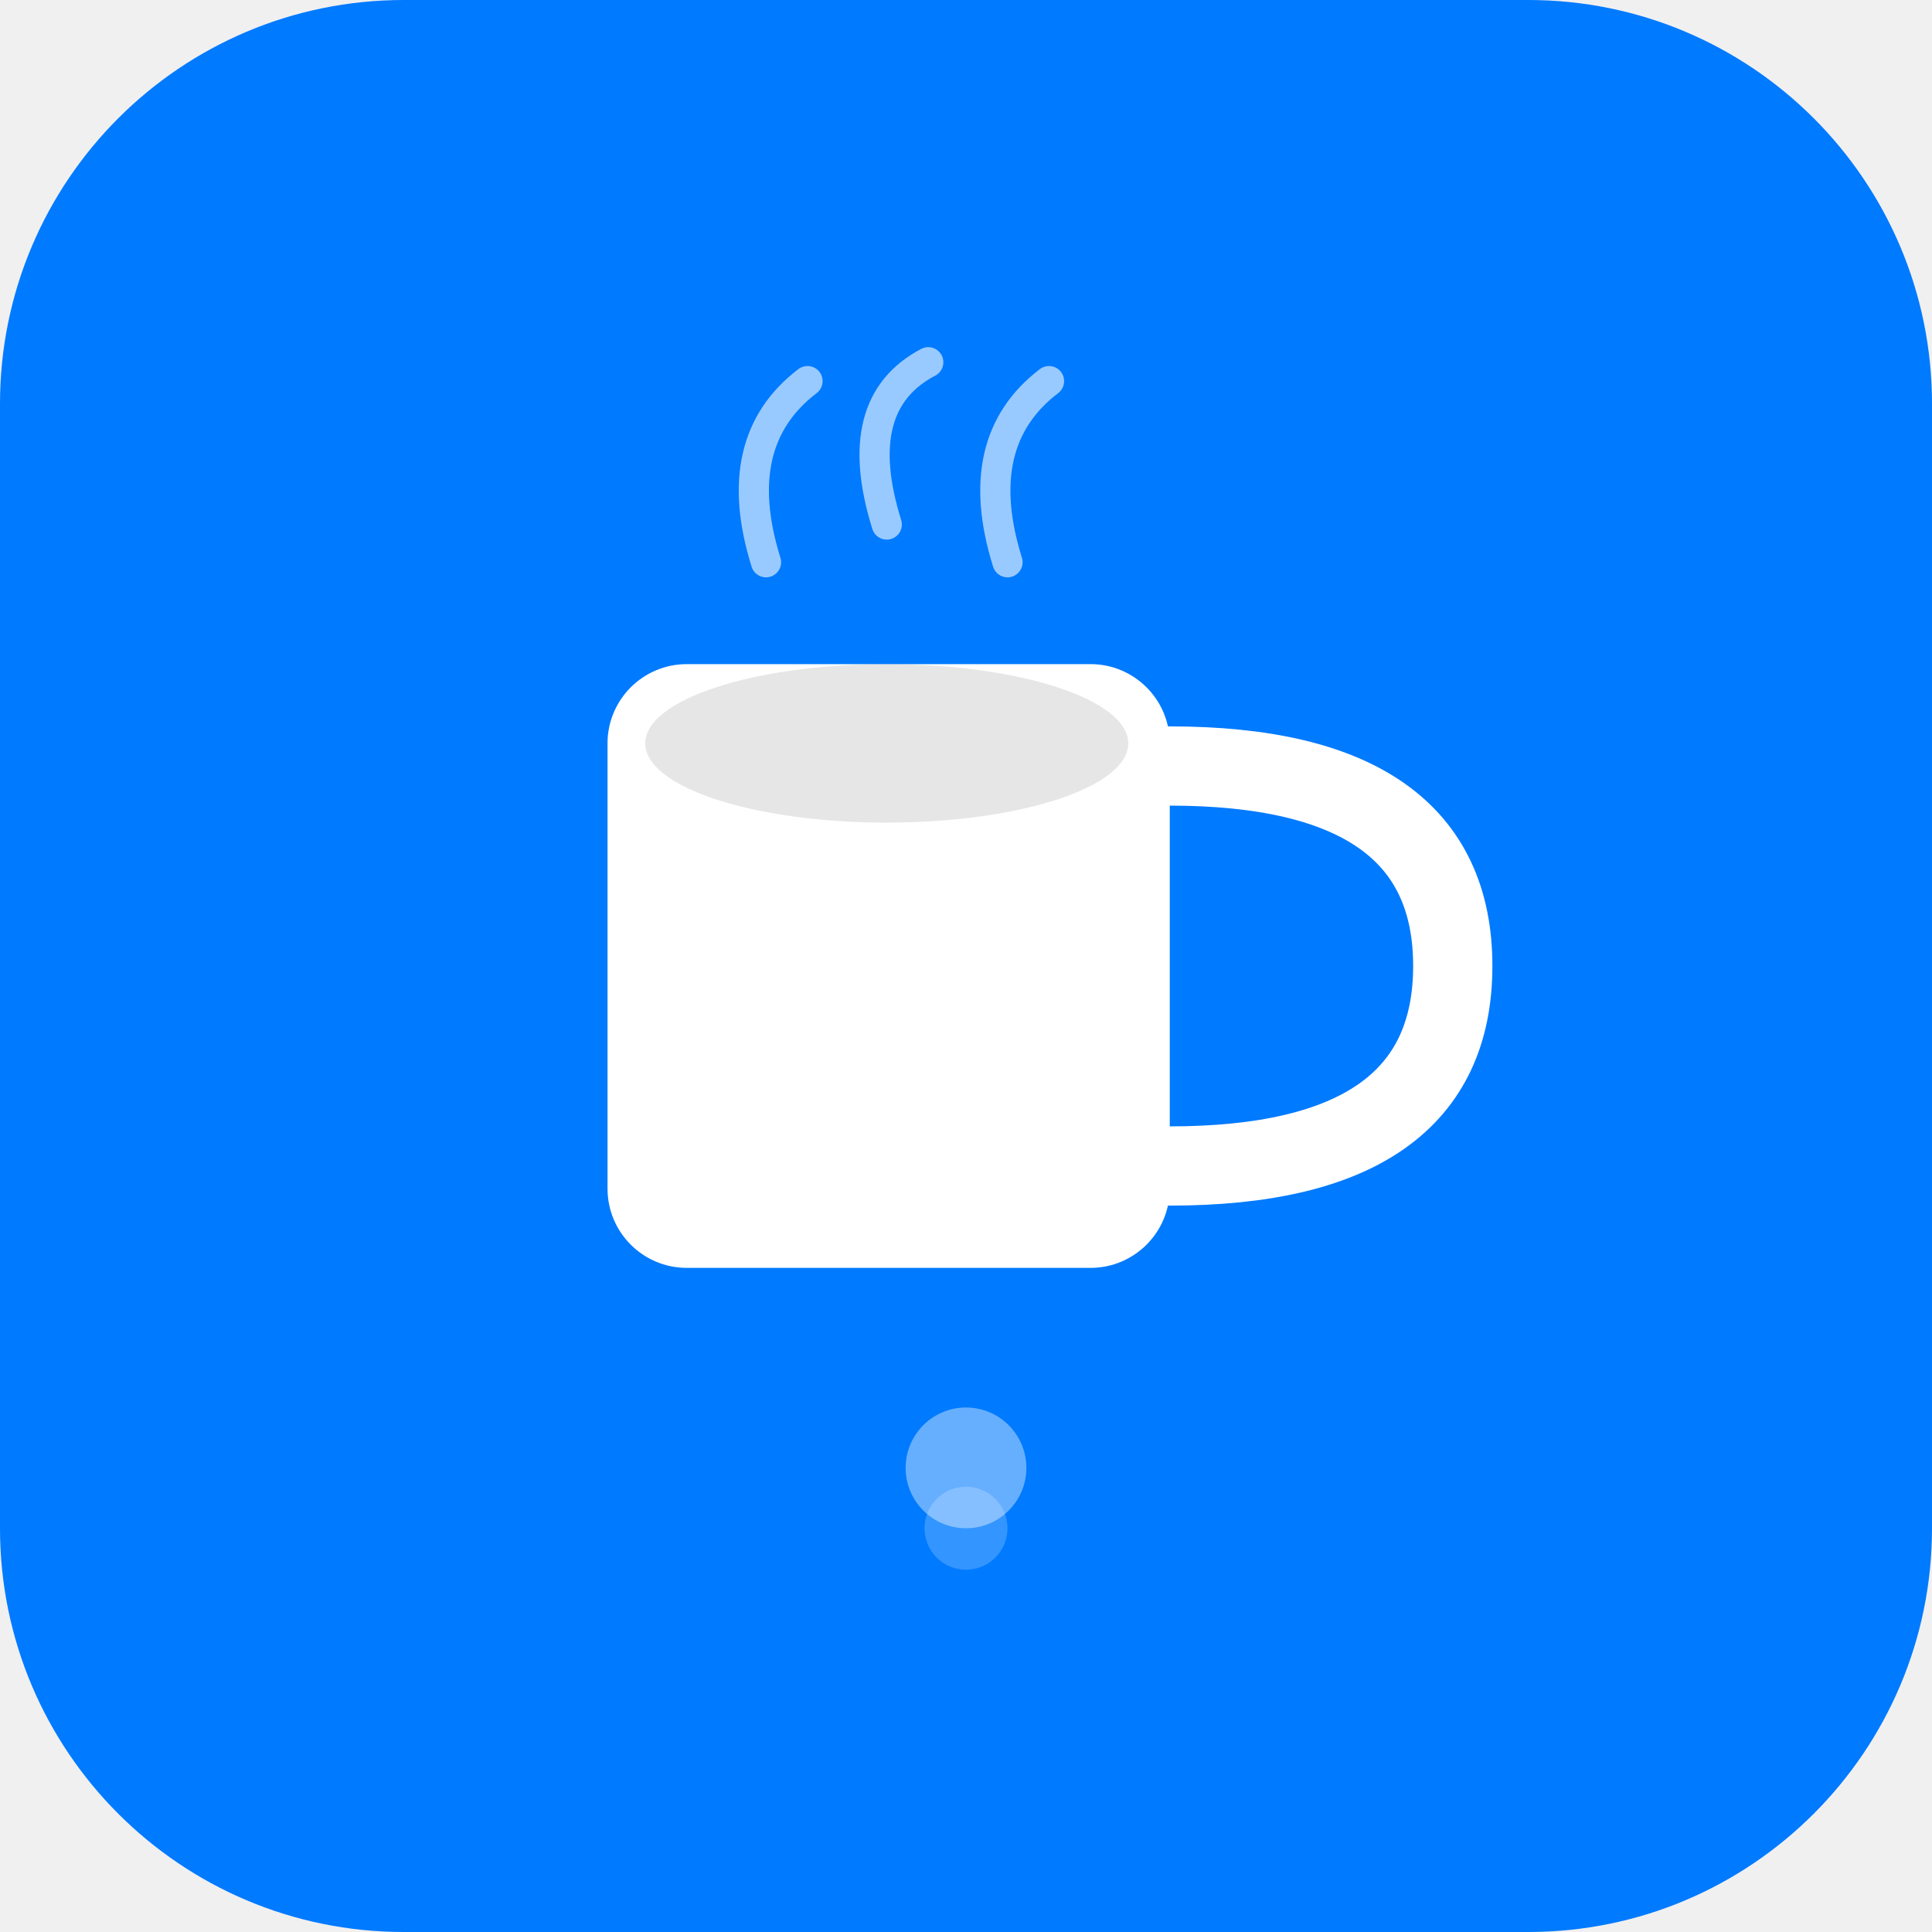
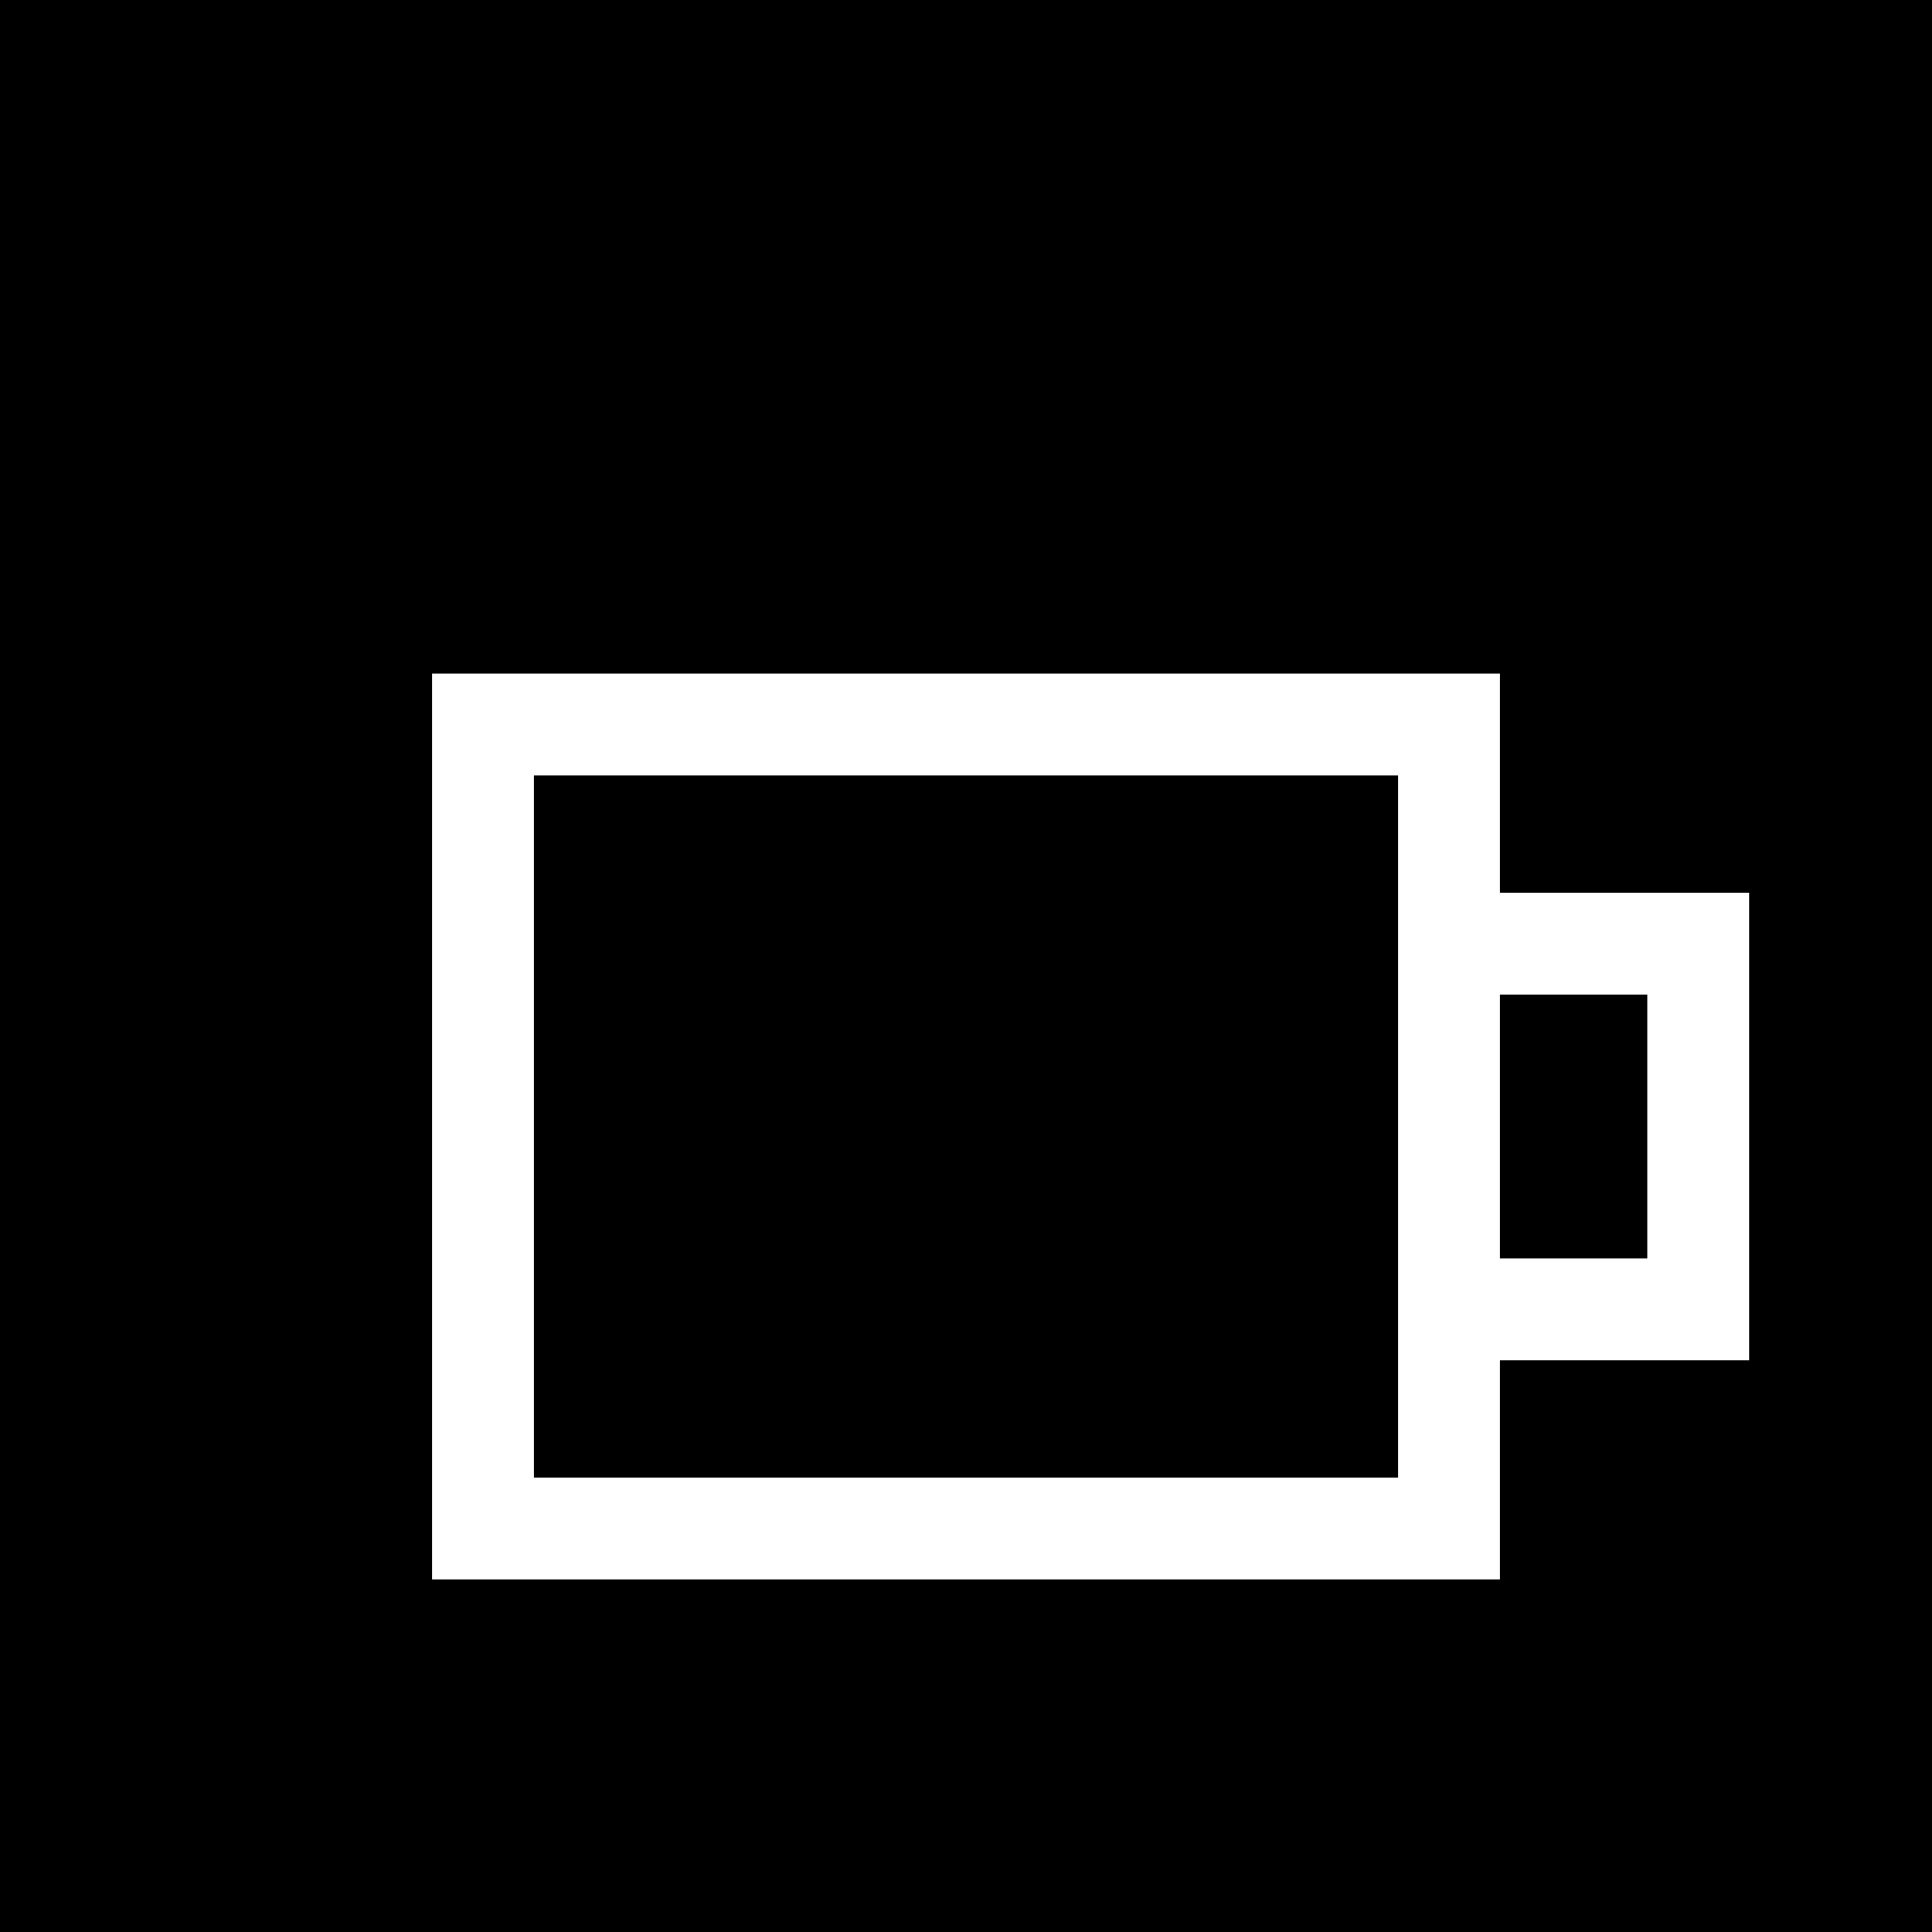
- <svg xmlns="http://www.w3.org/2000/svg" width="512" height="512" viewBox="0 0 512 512" fill="none">
-   <rect width="512" height="512" rx="107" fill="#007aff" />
-   <g transform="translate(150, 96)">
-     <rect x="11" y="80" width="149" height="160" rx="21" fill="white" />
-     <path d="M160 107 Q235 107 235 160 Q235 213 160 213" stroke="white" stroke-width="21" fill="none" stroke-linecap="round" />
-     <ellipse cx="85" cy="101" rx="64" ry="21" fill="rgba(0,0,0,0.1)" />
-     <path d="M53 53 Q43 21 64 5" stroke="white" stroke-width="8" fill="none" stroke-linecap="round" opacity="0.6" />
-     <path d="M85 43 Q75 11 96 0" stroke="white" stroke-width="8" fill="none" stroke-linecap="round" opacity="0.6" />
-     <path d="M117 53 Q107 21 128 5" stroke="white" stroke-width="8" fill="none" stroke-linecap="round" opacity="0.6" />
-   </g>
-   <circle cx="256" cy="389" r="16" fill="white" opacity="0.4" />
-   <circle cx="256" cy="405" r="11" fill="white" opacity="0.2" />
+ <svg xmlns="http://www.w3.org/2000/svg" width="512" height="512" viewBox="0 0 512 512">
+   <rect width="512" height="512" fill="#000000" />
+   <rect x="128" y="192" width="256" height="213" fill="none" stroke="#ffffff" stroke-width="27" />
+   <path d="M384 250 L450 250 L450 347 L384 347" fill="none" stroke="#ffffff" stroke-width="27" stroke-linejoin="miter" />
</svg>
